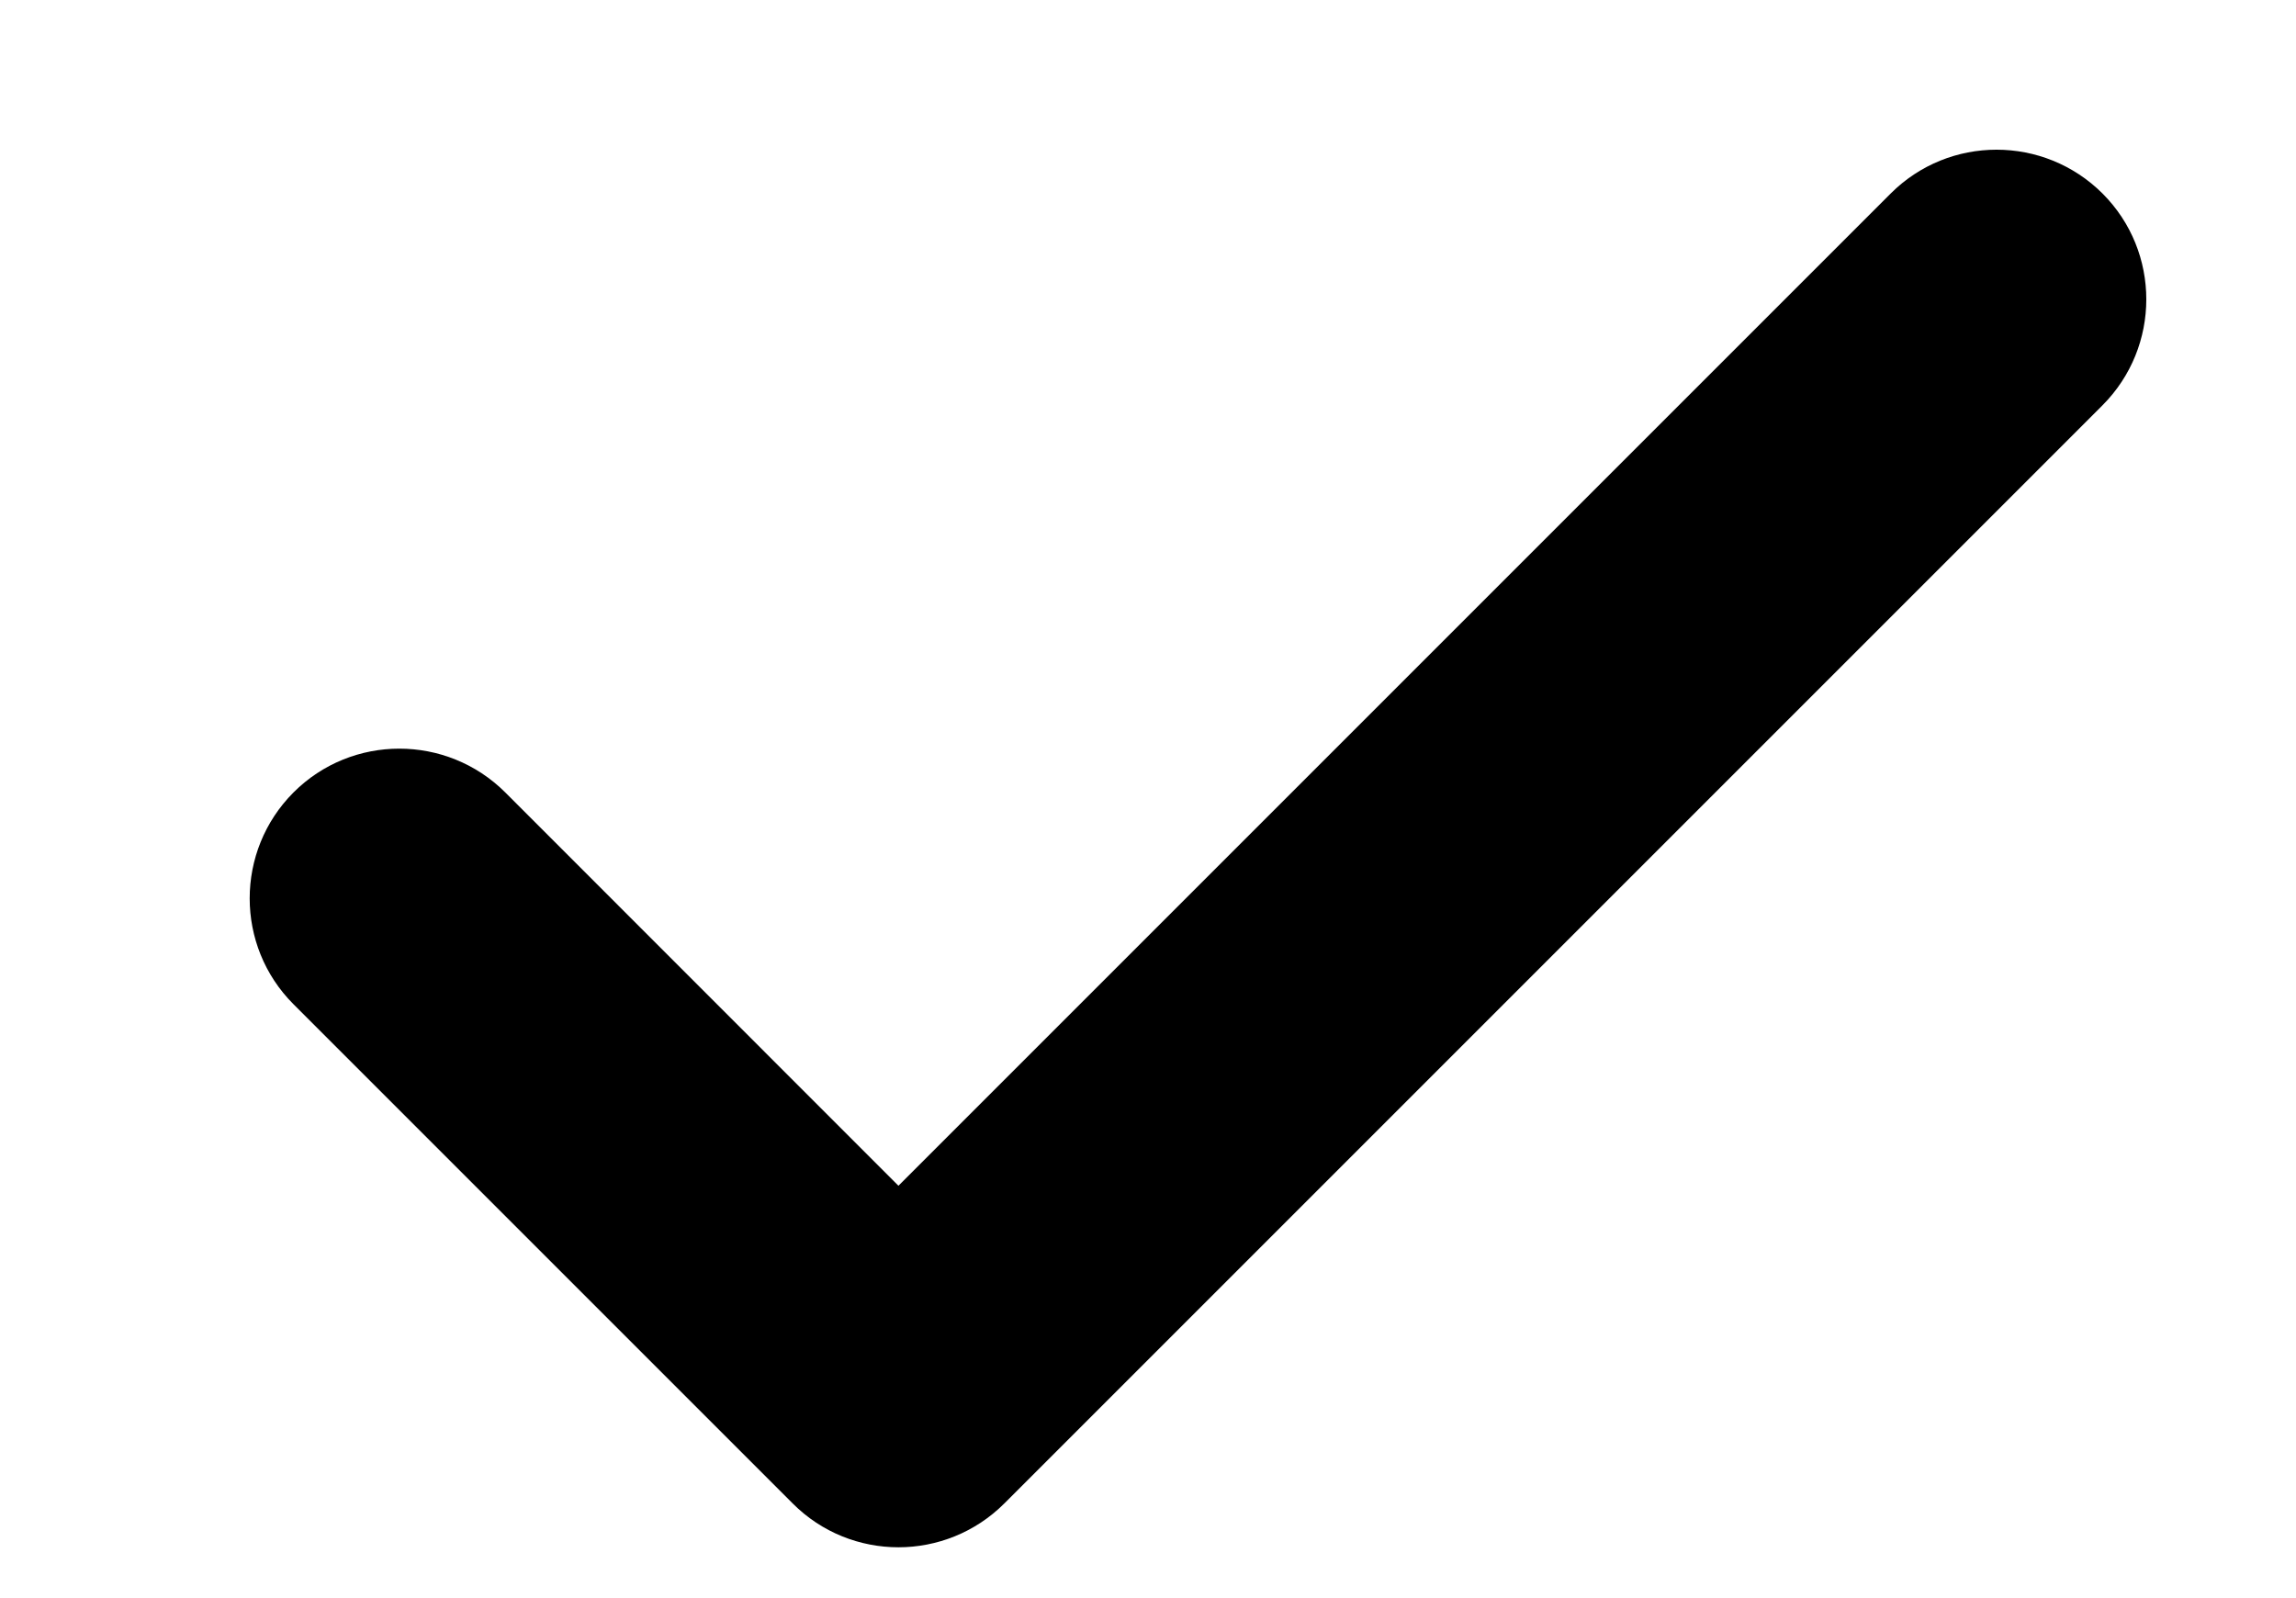
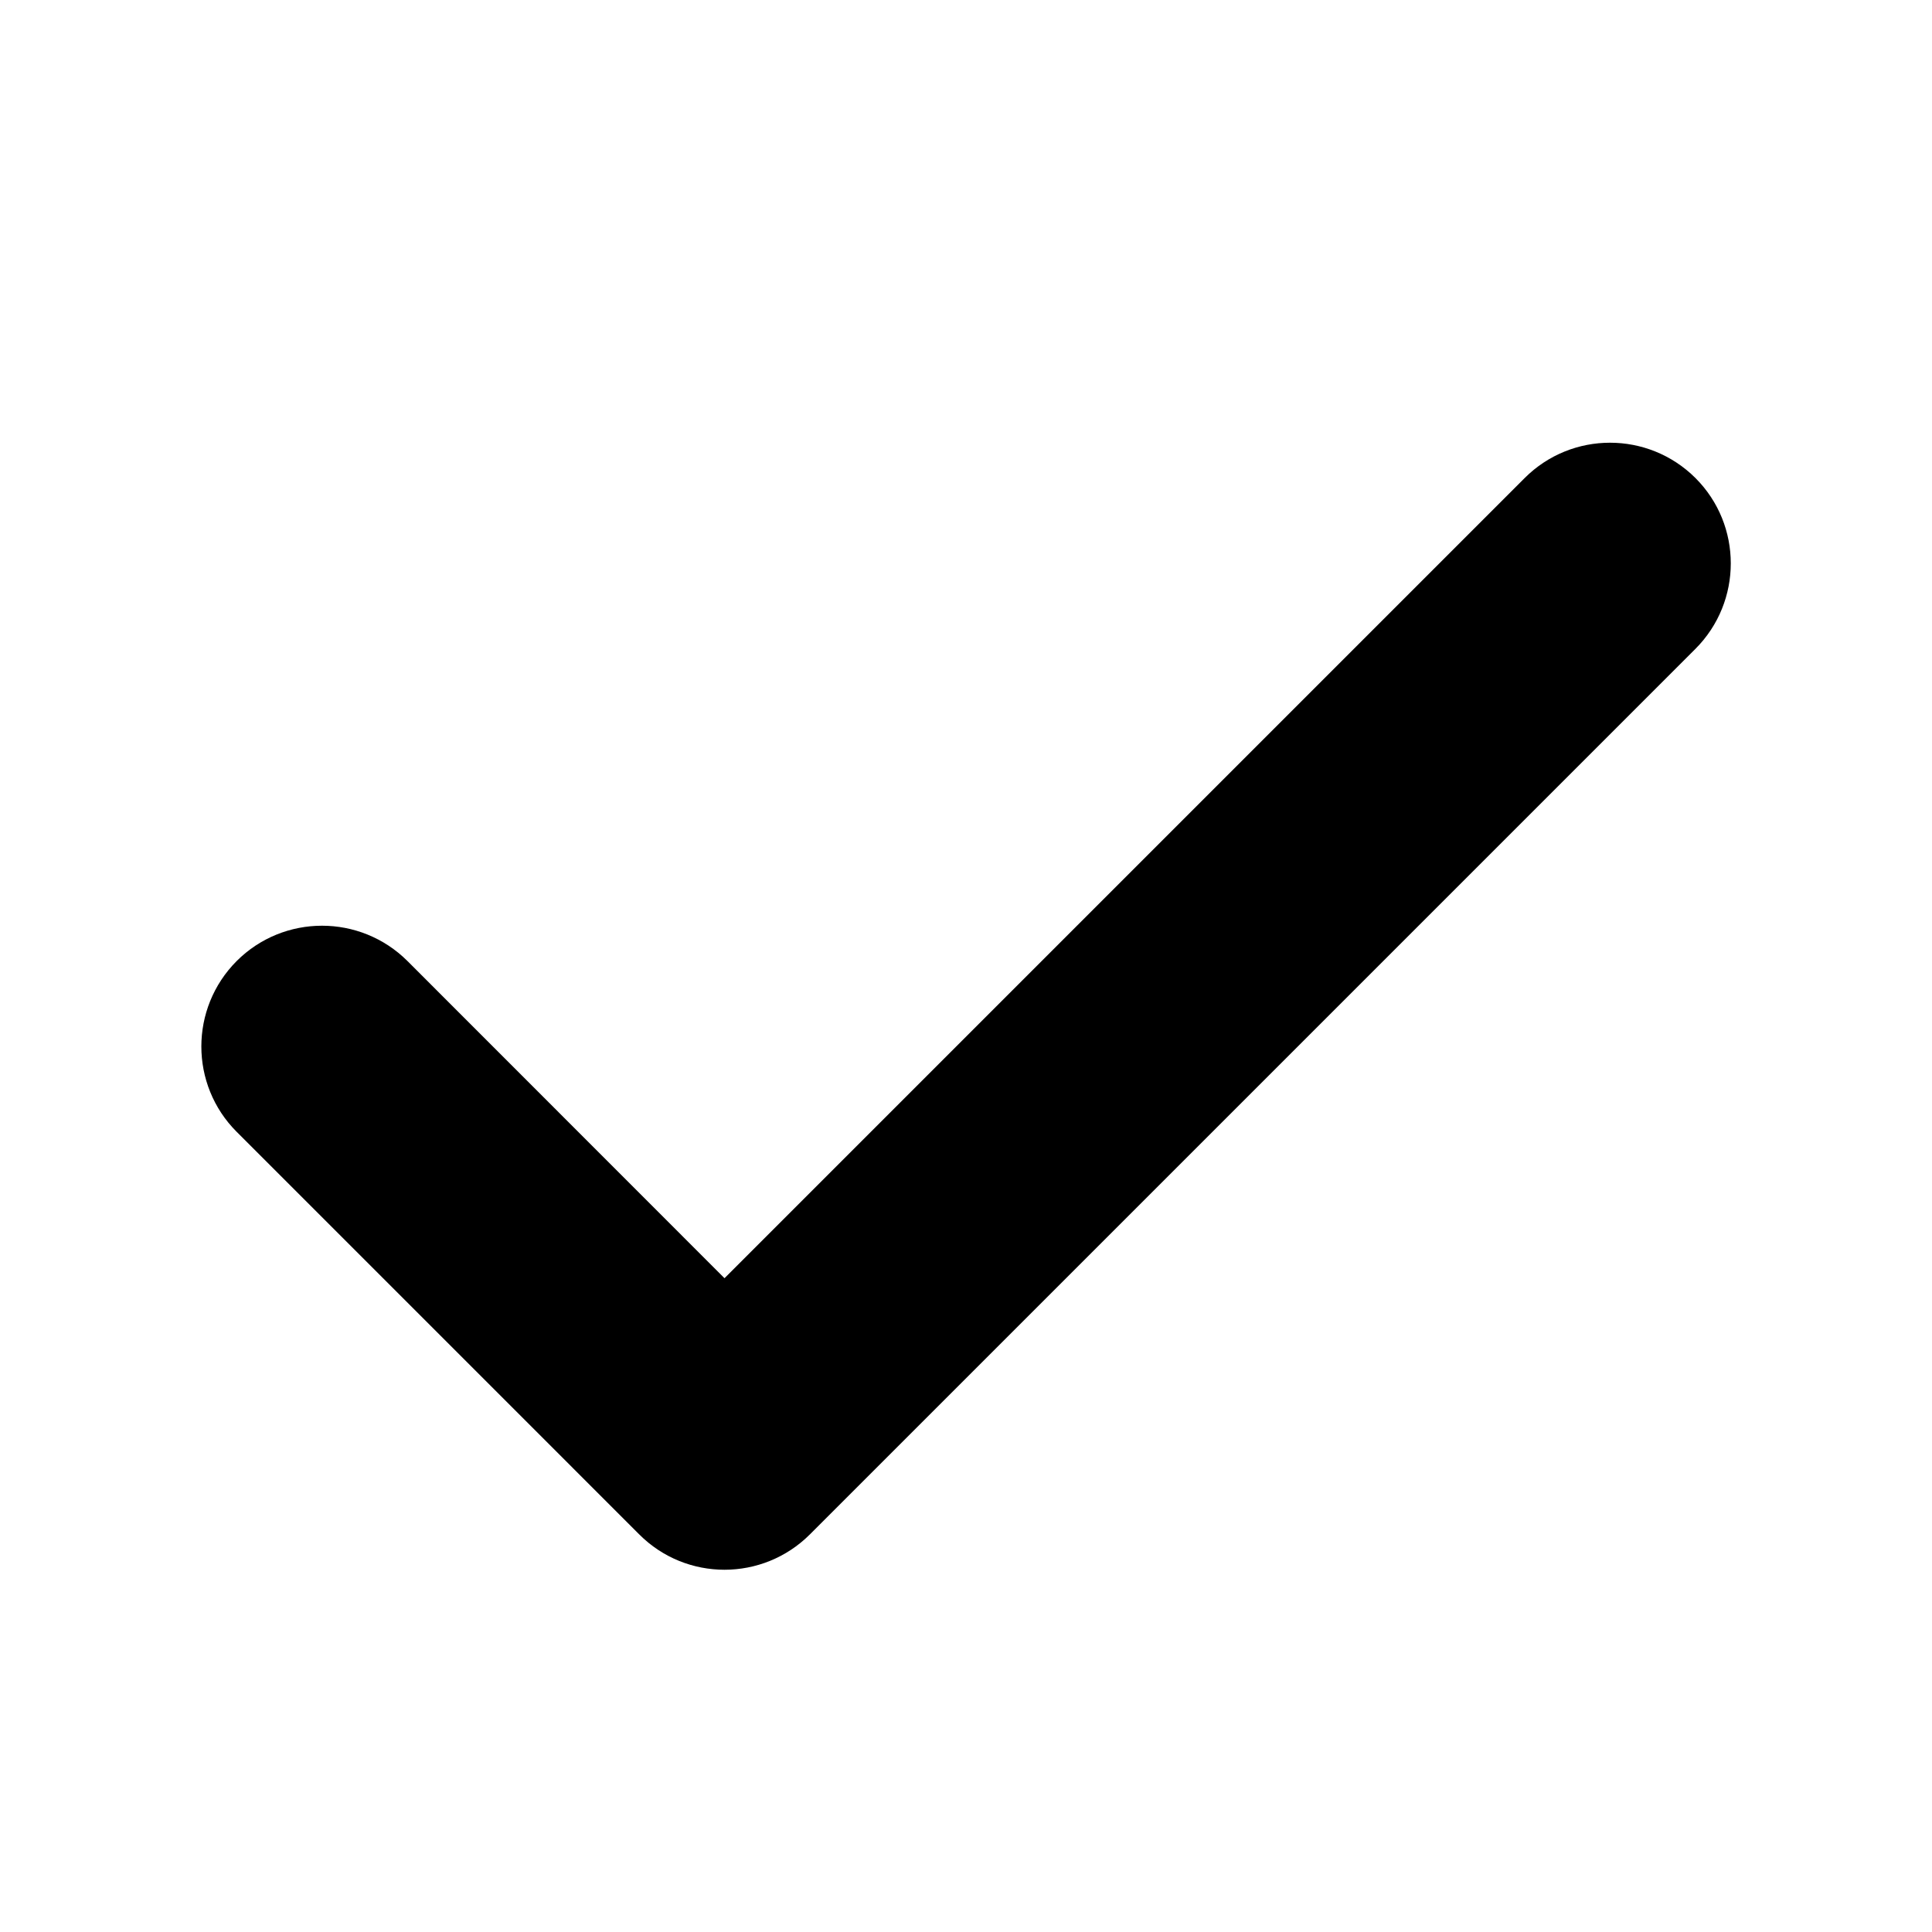
- <svg xmlns="http://www.w3.org/2000/svg" version="1.1" x="0px" y="0px" viewBox="0 0 1380 960" enable-background="new 0 0 1380 960" xml:space="preserve">
+ <svg xmlns="http://www.w3.org/2000/svg" version="1.1" x="0px" y="0px" viewBox="0 0 1440 1440" enable-background="new 0 0 1440 1440" xml:space="preserve">
+   <g id="dribbble">
+ </g>
+   <g id="globe">
+ </g>
+   <g id="github">
+ </g>
+   <g id="facebook">
+ </g>
+   <g id="twitter">
+ </g>
+   <g id="skype">
+ </g>
+   <g id="phone">
+ </g>
+   <g id="mail">
+ </g>
+   <g id="liferay-logo-2">
+ </g>
+   <g id="menu-content">
+ </g>
  <g id="streams">
</g>
  <g id="balloon-topic">
</g>
  <g id="groups">
</g>
  <g id="persons">
</g>
  <g id="house">
</g>
  <g id="liferay-logo">
</g>
-   <g id="heart-full">
+   <g id="eye">
</g>
  <g id="confirm">
-     <path d="M540,930c-23,0-46.1-8.8-63.6-26.4l-300-300c-35.1-35.1-35.1-92.1,0-127.3c35.1-35.1,92.1-35.1,127.3,0L540,712.7   l596.4-596.4c35.1-35.1,92.1-35.1,127.3,0c35.1,35.1,35.1,92.1,0,127.3l-660,660C586.1,921.2,563,930,540,930z" />
+     <path d="M540,1170c-23,0-46.1-8.8-63.6-26.4l-300-300c-35.1-35.1-35.1-92.1,0-127.3c35.1-35.1,92.1-35.1,127.3,0L540,952.7   l596.4-596.4c35.1-35.1,92.1-35.1,127.3,0c35.1,35.1,35.1,92.1,0,127.3l-660,660C586.1,1161.2,563,1170,540,1170z" />
  </g>
  <g id="send">
</g>
+   <g id="cancel">
+ </g>
  <g id="back">
- </g>
-   <g id="cancel_1_">
</g>
  <g id="plus">
</g>
  <g id="bullhorn">
</g>
  <g id="link">
</g>
  <g id="pen">
</g>
  <g id="bell">
</g>
-   <g id="magnifier">
+   <g id="search">
</g>
-   <g id="menu_x5F_hamburguer">
+   <g id="menu">
</g>
  <g id="ellipsis">
</g>
-   <g id="balloon_x5F_comment">
+   <g id="balloon-comment">
</g>
-   <g id="heart_x5F_inline">
+   <g id="heart-fill">
</g>
-   <g id="heart_x5F_outline">
+   <g id="heart">
</g>
  <g id="camera">
</g>
  <g id="subscribe">
</g>
  <g id="star">
</g>
-   <g id="guides">
- </g>
</svg>
